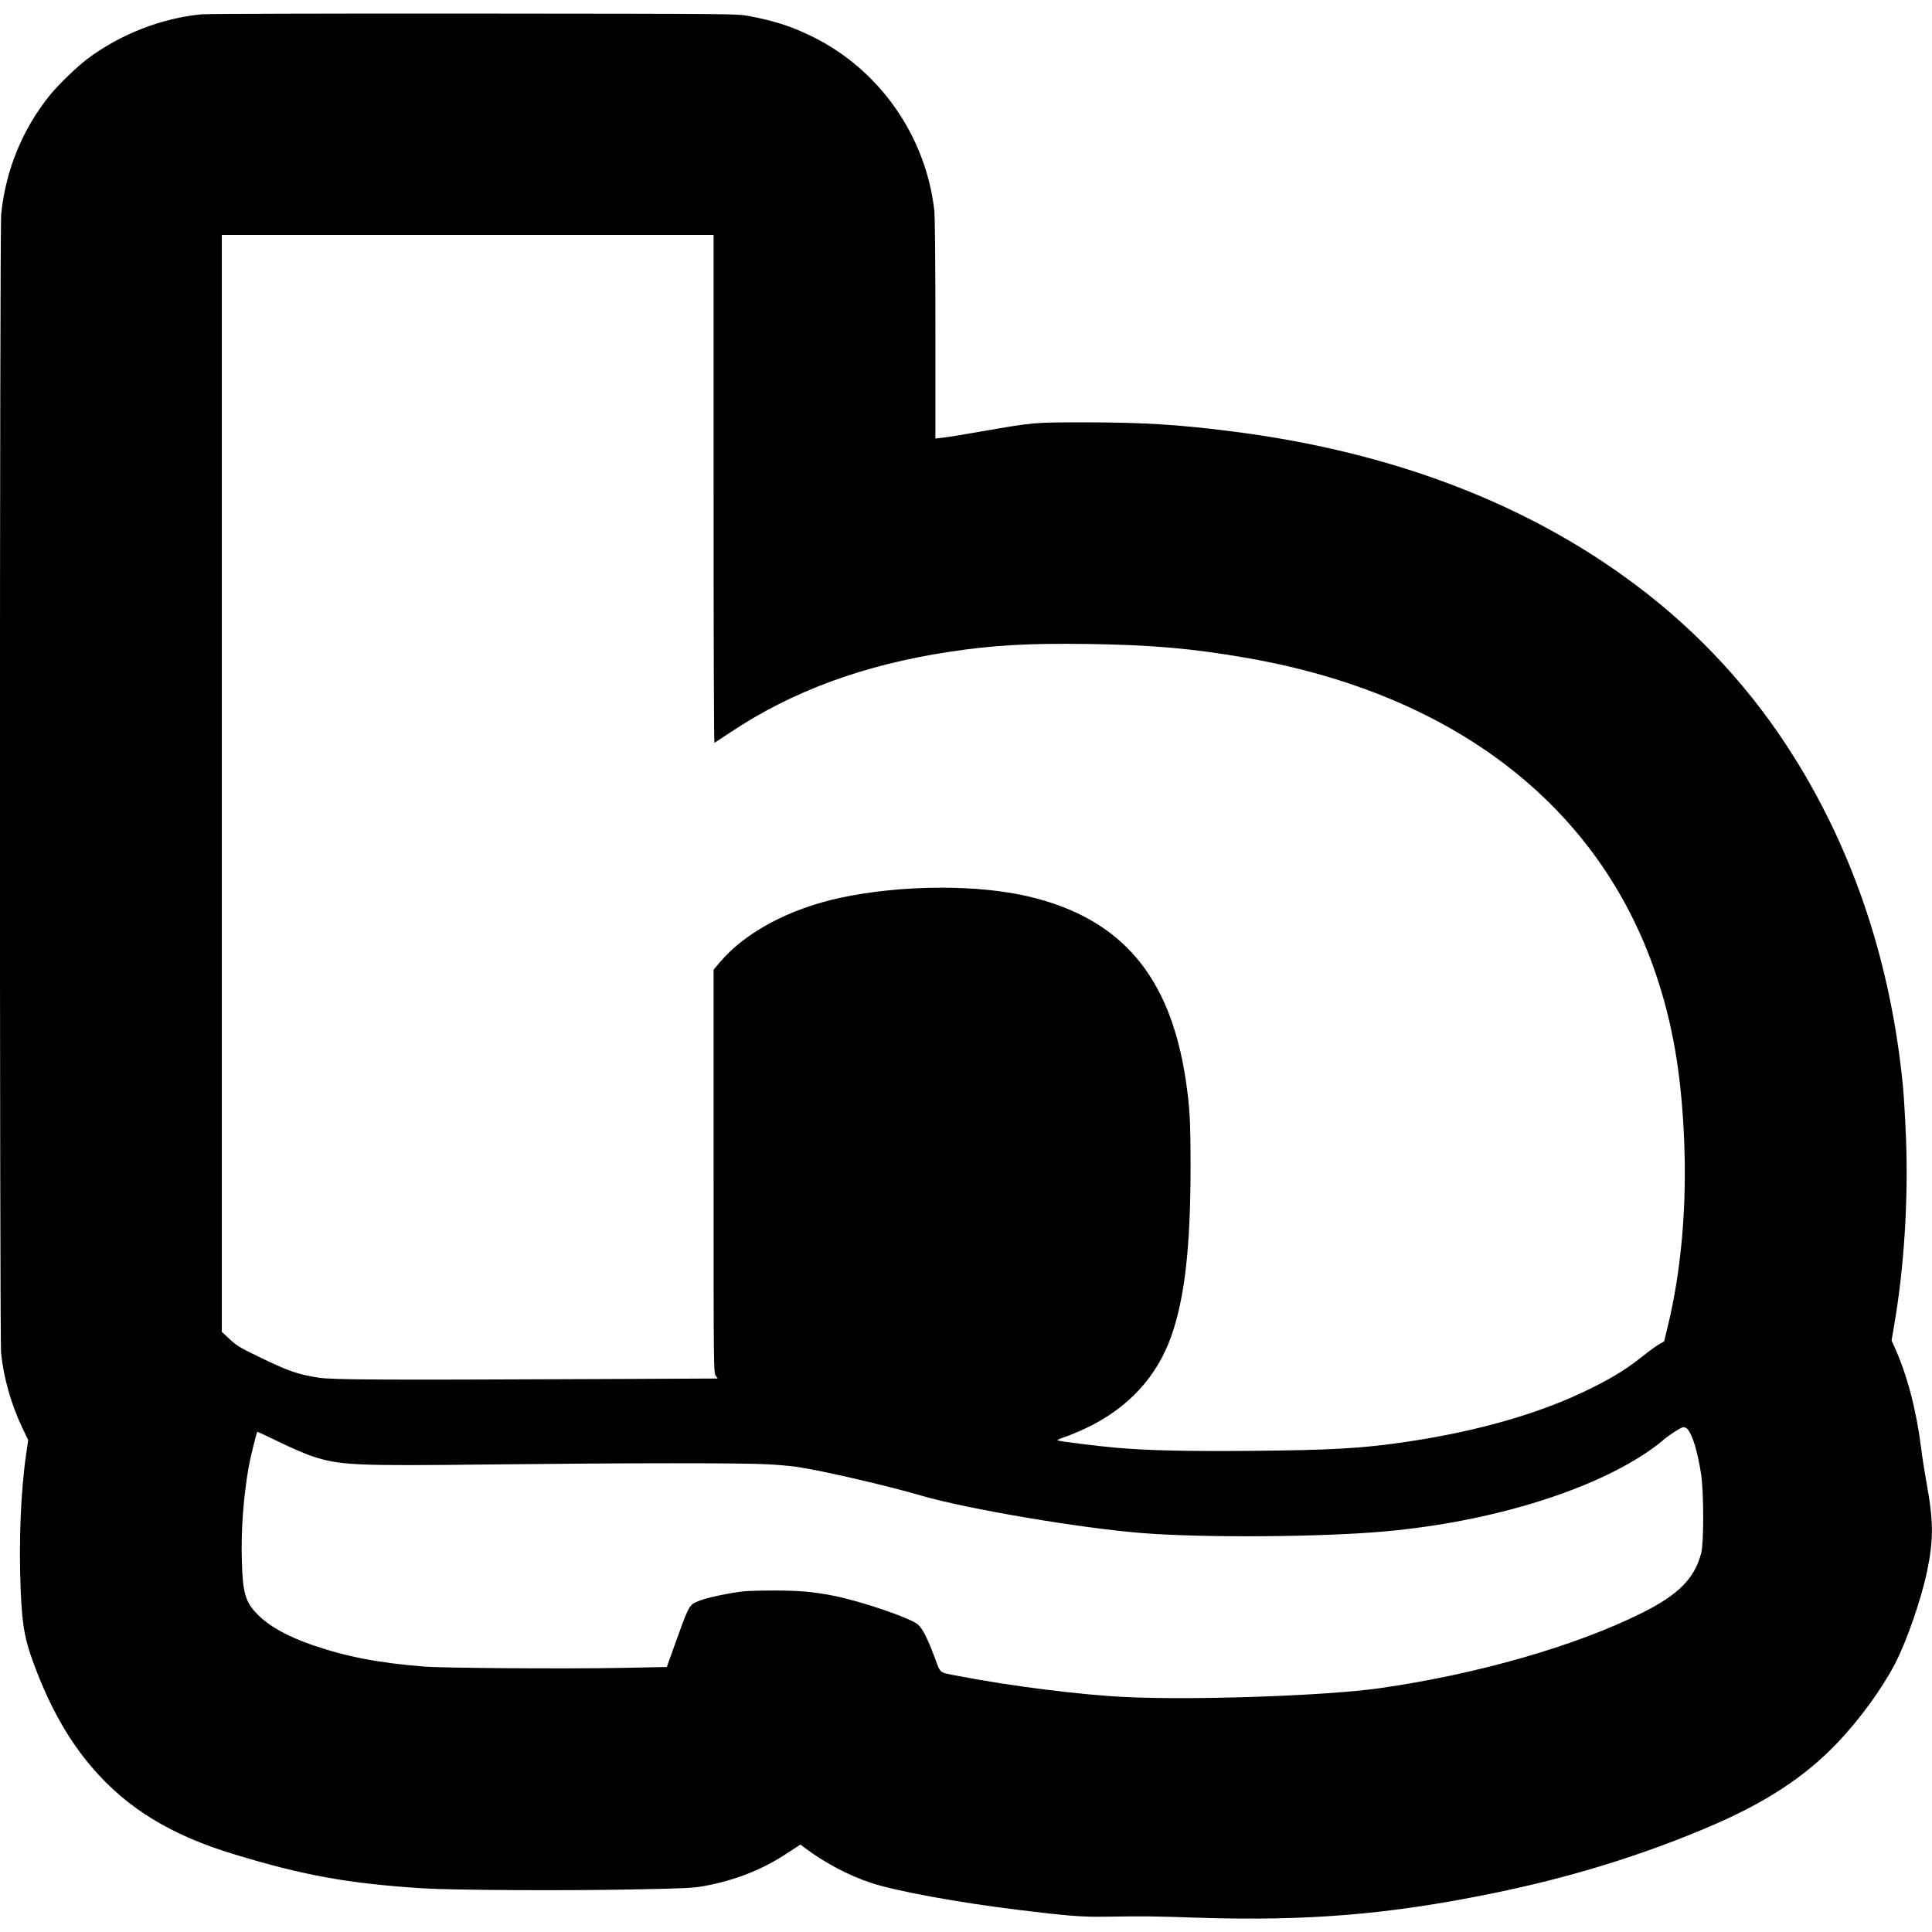
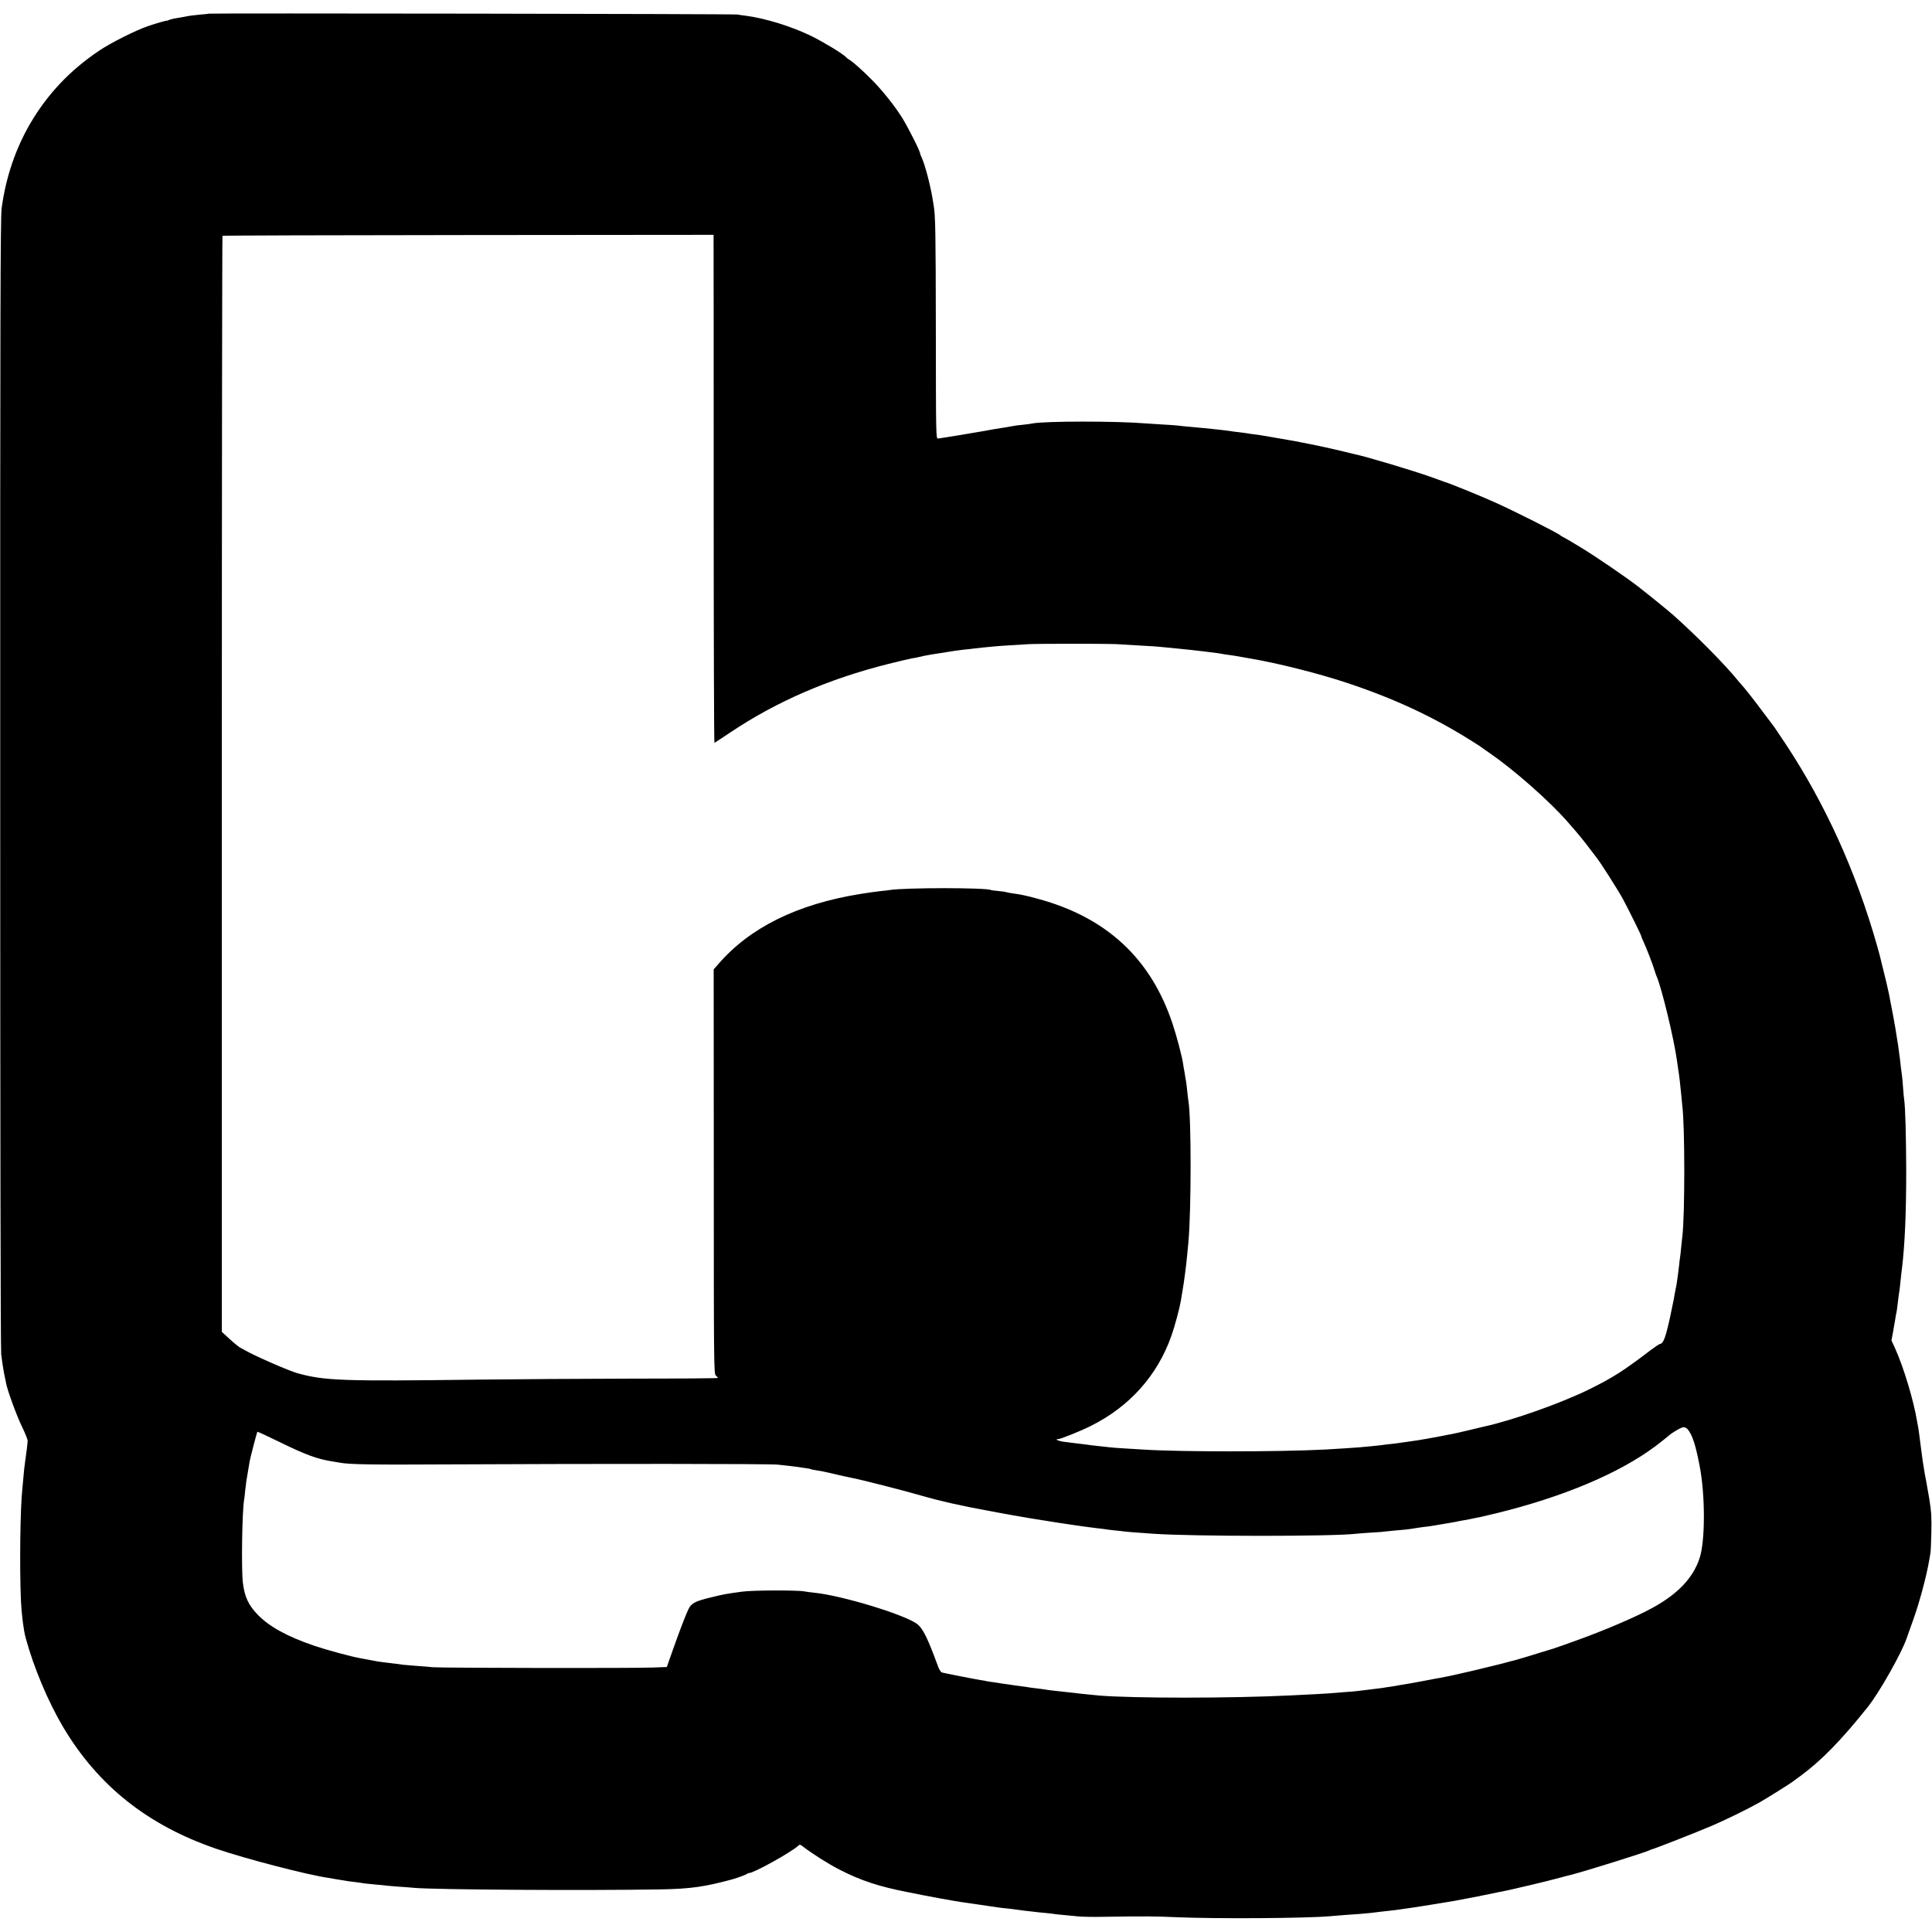
<svg xmlns="http://www.w3.org/2000/svg" version="1.0" width="1768pt" height="1768pt" viewBox="0 0 1768 1768" preserveAspectRatio="xMidYMid meet">
  <g transform="translate(0,1768) scale(0.1,-0.1)" fill="#000000" stroke="none">
-     <path d="M1845 17549 c-367 -35 -743 -182 -1043 -406 -99 -75 -267 -237 -345 -333 -251 -311 -405 -686 -446 -1089 -15 -144 -15 -10277 -1 -10422 23 -228 92 -469 193 -683 l55 -114 -18 -125 c-50 -337 -69 -812 -51 -1242 15 -352 38 -471 146 -749 137 -354 305 -646 509 -882 320 -373 721 -618 1296 -792 637 -194 1044 -268 1725 -312 249 -17 1280 -23 1900 -11 488 9 574 13 670 30 295 54 542 151 776 307 l114 74 40 -30 c179 -135 402 -253 602 -319 230 -77 805 -182 1363 -250 434 -53 572 -64 770 -61 386 5 441 5 855 -9 1007 -33 1754 29 2695 221 719 146 1373 348 1997 614 511 218 872 455 1167 765 204 214 405 490 526 721 107 204 239 585 294 844 62 299 61 465 -8 837 -14 76 -35 211 -46 300 -44 347 -128 665 -241 916 l-29 64 24 141 c91 527 130 1148 108 1714 -7 169 -19 377 -27 462 -108 1120 -442 2132 -993 3015 -384 615 -873 1148 -1457 1585 -999 749 -2248 1222 -3705 1404 -491 62 -798 80 -1320 81 -488 0 -467 2 -970 -85 -157 -28 -313 -53 -347 -56 l-63 -7 0 999 c0 618 -4 1033 -10 1089 -79 687 -507 1294 -1124 1594 -187 91 -339 140 -571 184 -109 21 -126 21 -2515 23 -1323 1 -2445 -2 -2495 -7z m4685 -4345 c0 -1279 3 -2324 8 -2322 4 2 72 47 152 100 560 373 1212 613 1990 732 405 62 727 80 1265 73 592 -8 968 -41 1465 -128 1895 -330 3217 -1350 3740 -2884 156 -458 235 -917 261 -1508 27 -614 -24 -1205 -147 -1717 l-35 -145 -47 -27 c-26 -15 -87 -59 -137 -99 -157 -125 -272 -197 -474 -298 -454 -228 -1033 -397 -1698 -495 -410 -61 -679 -76 -1418 -83 -591 -5 -946 3 -1235 28 -174 15 -534 60 -543 68 -4 4 26 17 65 30 40 13 129 50 197 82 384 183 648 468 780 843 122 346 175 808 176 1536 0 437 -7 558 -45 813 -143 943 -585 1464 -1415 1668 -476 117 -1182 114 -1745 -7 -464 -99 -870 -316 -1099 -586 l-61 -72 0 -1844 c0 -1792 1 -1845 19 -1870 l19 -27 -1072 -5 c-2026 -9 -2456 -7 -2582 13 -191 30 -277 60 -554 195 -160 77 -195 98 -258 157 l-72 67 0 5019 0 5019 2250 0 2250 0 0 -2326z m8912 -8601 c47 -54 92 -202 125 -413 25 -164 26 -624 1 -722 -59 -230 -207 -381 -538 -546 -606 -304 -1513 -564 -2405 -691 -485 -69 -1679 -111 -2320 -81 -410 19 -1047 99 -1525 191 -193 37 -170 20 -225 167 -66 177 -111 266 -154 305 -67 60 -528 217 -782 266 -190 36 -308 46 -554 46 -202 -1 -261 -4 -370 -23 -154 -27 -263 -54 -327 -84 -61 -27 -72 -50 -198 -403 l-68 -190 -409 -8 c-511 -10 -1633 -2 -1813 12 -420 34 -709 90 -1018 196 -226 77 -397 172 -503 279 -114 115 -138 195 -146 496 -8 280 14 572 62 852 14 80 72 319 80 326 1 1 90 -40 196 -92 107 -52 241 -111 299 -130 258 -86 381 -92 1679 -77 1250 14 2262 14 2498 1 95 -5 219 -16 275 -25 226 -34 816 -170 1123 -260 424 -124 1469 -301 2035 -345 567 -44 1644 -36 2215 16 969 87 1898 373 2430 747 39 27 81 60 95 72 55 50 183 135 205 135 12 0 29 -8 37 -17z" />
+     <path d="M1908 17555 c-2 -2 -39 -6 -82 -9 -44 -4 -98 -11 -120 -16 -23 -5 -61 -11 -85 -15 -23 -3 -55 -11 -70 -16 -14 -6 -26 -10 -26 -9 0 4 -91 -22 -165 -47 -116 -39 -347 -155 -456 -229 -264 -178 -467 -393 -623 -657 -138 -235 -227 -497 -266 -782 -11 -83 -14 -958 -13 -5260 0 -3033 3 -5189 9 -5230 5 -38 11 -83 14 -100 11 -65 15 -91 21 -115 3 -14 8 -36 10 -50 12 -64 98 -300 146 -397 28 -59 52 -117 51 -128 -1 -25 -11 -111 -23 -190 -5 -33 -12 -94 -15 -135 -4 -41 -8 -91 -10 -110 -20 -175 -27 -728 -13 -1035 6 -121 24 -263 42 -330 74 -274 205 -585 344 -820 319 -536 772 -897 1397 -1112 271 -93 840 -241 1032 -268 21 -3 49 -8 63 -11 24 -4 48 -8 115 -19 17 -2 53 -7 80 -10 28 -4 61 -8 75 -11 14 -2 59 -6 100 -10 41 -3 86 -8 100 -10 14 -2 68 -6 120 -10 52 -3 111 -8 130 -10 184 -17 1557 -26 2260 -14 271 5 403 24 655 93 45 13 122 41 129 48 6 5 16 9 23 9 41 0 380 188 445 247 17 16 20 15 46 -5 79 -62 234 -160 334 -211 199 -102 362 -155 628 -207 14 -3 70 -14 125 -25 92 -18 228 -43 300 -55 17 -2 41 -6 55 -9 14 -2 45 -7 70 -10 25 -3 74 -11 110 -16 161 -25 188 -28 250 -34 30 -3 66 -8 80 -10 14 -2 48 -7 75 -10 28 -3 64 -7 80 -9 17 -3 63 -7 104 -11 41 -4 84 -9 95 -11 12 -2 50 -6 86 -9 36 -3 92 -9 125 -12 33 -4 139 -6 235 -4 359 6 480 5 675 -4 357 -15 1165 -10 1390 9 72 7 229 18 275 21 25 2 70 6 100 9 88 11 122 15 180 21 30 4 66 8 80 10 14 2 45 7 70 10 25 3 88 13 140 21 52 9 109 18 125 20 17 3 55 9 85 14 30 5 69 12 85 14 97 17 310 59 509 101 86 19 306 71 416 100 74 20 142 37 150 39 139 36 688 208 715 224 6 4 15 7 20 8 24 5 415 158 550 216 112 47 332 155 430 210 76 43 287 175 320 201 6 4 33 24 60 44 192 141 374 327 618 633 104 130 307 489 354 625 12 33 37 105 57 160 60 165 126 411 151 560 4 22 9 51 11 65 3 14 6 99 8 190 3 138 0 188 -19 305 -13 77 -26 151 -29 165 -5 21 -15 76 -31 180 -2 14 -11 82 -20 151 -8 69 -18 136 -20 150 -3 13 -8 40 -11 59 -30 187 -123 498 -203 674 l-32 69 15 81 c8 45 17 99 21 121 3 22 7 47 10 55 2 8 6 40 10 70 3 30 7 64 9 75 5 25 15 105 21 170 3 28 7 66 10 85 27 226 39 510 39 900 -1 310 -8 582 -19 650 -2 14 -7 63 -10 110 -3 47 -8 96 -10 110 -2 14 -7 48 -10 75 -3 28 -7 64 -9 80 -3 17 -7 53 -11 80 -3 28 -8 61 -11 75 -2 14 -11 68 -19 120 -9 52 -25 142 -37 200 -11 58 -21 110 -22 115 -4 24 -40 177 -58 245 -10 41 -21 84 -23 94 -2 10 -16 60 -30 110 -191 671 -471 1287 -833 1836 -53 80 -100 150 -104 155 -5 6 -54 71 -109 145 -88 118 -172 224 -189 240 -3 3 -18 21 -34 40 -121 149 -372 403 -591 599 -39 35 -237 196 -325 264 -110 85 -389 276 -525 358 -49 30 -99 59 -110 66 -11 7 -31 18 -45 25 -14 7 -27 15 -30 18 -17 19 -427 226 -603 304 -133 60 -401 169 -457 186 -14 5 -70 25 -125 45 -146 53 -602 190 -700 209 -11 3 -76 18 -145 35 -161 38 -358 78 -525 106 -109 18 -142 24 -175 30 -14 3 -45 7 -70 10 -25 3 -56 7 -69 10 -14 2 -47 7 -75 10 -28 3 -62 7 -76 10 -26 4 -109 14 -170 20 -19 2 -60 6 -90 9 -30 3 -84 8 -120 11 -36 3 -78 7 -95 10 -16 2 -79 7 -140 10 -60 4 -130 8 -155 10 -276 23 -926 22 -1042 0 -12 -3 -48 -8 -78 -11 -55 -5 -83 -9 -130 -18 -14 -3 -43 -8 -65 -11 -38 -5 -123 -20 -175 -30 -40 -8 -393 -66 -415 -68 -20 -2 -20 4 -21 988 -1 900 -4 1045 -19 1140 -3 17 -7 41 -9 55 -21 132 -70 319 -101 387 -8 17 -15 35 -15 39 0 21 -108 235 -163 324 -67 108 -181 251 -275 346 -86 87 -178 170 -211 188 -9 5 -23 16 -31 25 -33 33 -202 135 -315 191 -180 88 -423 163 -600 186 -27 3 -61 8 -75 11 -23 6 -4837 13 -4842 8z m4622 -2082 c1 -32 1 -1079 1 -2326 0 -1248 3 -2267 7 -2265 4 2 72 46 152 100 422 281 891 484 1438 622 97 24 193 47 212 50 37 6 47 8 120 25 25 5 92 17 150 25 58 9 114 18 125 20 11 2 49 7 85 11 36 3 76 8 90 10 14 2 54 6 90 10 36 3 83 8 105 10 22 2 85 7 140 10 55 4 129 8 165 10 73 5 687 5 795 1 63 -3 229 -13 357 -21 26 -2 75 -6 110 -10 35 -3 86 -8 113 -11 122 -11 380 -42 405 -49 8 -2 35 -6 60 -9 25 -3 54 -8 65 -10 11 -2 65 -11 120 -21 256 -43 621 -135 885 -222 429 -142 788 -308 1137 -527 48 -30 93 -59 98 -63 6 -5 39 -29 75 -53 230 -159 549 -440 720 -636 86 -98 141 -164 193 -234 31 -41 60 -79 65 -85 35 -43 196 -295 244 -383 49 -91 168 -331 168 -340 0 -5 9 -26 19 -48 25 -51 89 -218 102 -264 6 -19 14 -44 19 -55 45 -100 159 -572 186 -770 4 -27 8 -59 10 -70 9 -51 22 -161 30 -250 3 -33 7 -76 9 -95 24 -183 24 -984 1 -1190 -3 -19 -7 -65 -11 -102 -3 -37 -8 -77 -10 -90 -2 -13 -7 -50 -10 -83 -4 -33 -9 -69 -10 -80 -2 -11 -6 -40 -9 -65 -4 -25 -8 -52 -11 -60 -2 -8 -6 -32 -10 -53 -3 -22 -12 -69 -20 -105 -8 -37 -16 -78 -19 -92 -2 -14 -16 -72 -30 -129 -24 -94 -43 -130 -69 -131 -4 0 -42 -26 -84 -57 -248 -189 -342 -249 -554 -354 -256 -127 -704 -286 -969 -344 -8 -2 -72 -17 -143 -34 -70 -17 -142 -33 -160 -36 -17 -3 -52 -9 -77 -15 -25 -5 -83 -16 -130 -24 -78 -14 -118 -20 -197 -31 -15 -2 -41 -6 -58 -8 -16 -3 -59 -9 -95 -12 -36 -4 -72 -8 -80 -10 -8 -1 -51 -6 -95 -10 -44 -4 -93 -9 -110 -10 -33 -3 -215 -15 -310 -20 -422 -22 -1333 -22 -1665 0 -25 1 -99 6 -164 10 -66 4 -127 8 -135 10 -9 1 -50 6 -91 10 -41 4 -82 9 -90 10 -8 2 -42 6 -75 10 -33 4 -73 9 -90 11 -16 2 -52 7 -80 10 -47 6 -88 24 -54 24 23 0 208 74 301 121 354 176 609 461 737 823 31 87 74 248 86 316 3 19 10 60 15 90 16 90 36 245 45 345 3 33 7 80 10 105 27 294 27 1135 1 1290 -3 14 -7 54 -11 90 -3 36 -8 74 -10 85 -2 11 -7 38 -10 59 -3 21 -7 48 -10 60 -2 12 -7 37 -9 56 -11 70 -58 248 -97 365 -198 593 -602 968 -1224 1138 -103 29 -169 43 -240 52 -28 4 -53 9 -57 11 -3 2 -35 7 -70 10 -34 3 -65 7 -69 9 -37 23 -791 23 -929 0 -14 -2 -52 -7 -85 -10 -33 -3 -116 -15 -184 -26 -576 -93 -1010 -308 -1298 -642 l-42 -48 1 -1851 c0 -1803 1 -1850 19 -1866 10 -9 19 -19 19 -22 0 -3 -357 -6 -792 -6 -436 -1 -1065 -5 -1398 -9 -1246 -16 -1407 -11 -1660 59 -75 21 -392 159 -475 208 -11 6 -32 18 -46 25 -14 7 -58 43 -97 79 l-72 66 0 5013 c0 2756 3 5014 6 5017 3 3 1015 6 2250 7 l2244 2 0 -58z m8912 -10870 c44 -50 75 -145 112 -340 52 -272 51 -686 -1 -843 -60 -180 -197 -325 -428 -452 -149 -83 -449 -211 -710 -304 -11 -4 -56 -20 -100 -36 -74 -27 -133 -46 -210 -68 -16 -5 -75 -23 -130 -40 -55 -17 -109 -32 -120 -35 -11 -2 -47 -12 -80 -21 -33 -9 -67 -17 -75 -19 -8 -2 -69 -17 -135 -33 -108 -27 -321 -75 -385 -86 -14 -2 -74 -13 -135 -25 -60 -11 -123 -23 -140 -26 -16 -3 -55 -9 -85 -14 -30 -6 -75 -13 -100 -17 -25 -3 -54 -8 -65 -10 -23 -3 -87 -11 -160 -20 -27 -3 -61 -7 -75 -9 -14 -2 -68 -7 -120 -10 -52 -4 -113 -9 -135 -11 -37 -3 -181 -11 -355 -19 -548 -27 -1436 -27 -1754 -1 -68 6 -247 25 -291 31 -16 2 -57 7 -90 10 -33 3 -71 8 -85 10 -14 3 -47 7 -75 11 -27 3 -61 7 -75 9 -14 3 -77 12 -140 20 -63 9 -126 18 -140 20 -14 3 -45 7 -70 11 -25 3 -52 7 -60 9 -8 3 -33 7 -55 10 -51 8 -335 64 -356 70 -9 3 -24 27 -34 53 -93 254 -135 340 -184 384 -91 83 -694 268 -951 293 -36 4 -76 9 -90 12 -62 12 -469 11 -565 -2 -150 -20 -171 -24 -285 -52 -150 -36 -184 -54 -211 -111 -31 -67 -83 -204 -144 -377 l-53 -150 -133 -5 c-183 -7 -1941 -4 -2009 3 -30 3 -95 9 -145 12 -49 4 -103 8 -120 10 -16 2 -73 9 -125 16 -52 6 -104 13 -115 15 -28 5 -124 23 -160 30 -78 13 -312 77 -415 112 -252 86 -412 174 -520 284 -85 87 -121 163 -137 291 -16 123 -7 667 11 762 2 12 7 50 10 86 4 36 9 76 11 90 2 13 9 53 15 89 6 36 13 74 14 85 6 32 67 269 71 273 2 2 90 -39 197 -91 249 -122 352 -160 498 -182 25 -4 54 -9 65 -11 80 -15 285 -19 950 -15 1461 7 2961 6 3050 -2 50 -5 122 -13 160 -18 39 -6 85 -12 104 -15 19 -2 37 -6 40 -8 4 -3 27 -7 51 -11 25 -3 72 -12 105 -20 93 -22 192 -44 223 -50 64 -11 489 -119 627 -160 180 -52 379 -97 640 -144 33 -6 69 -13 80 -15 11 -2 36 -6 55 -10 19 -3 46 -8 60 -11 14 -3 95 -17 180 -31 153 -25 167 -27 245 -39 22 -3 67 -10 100 -15 129 -19 164 -24 255 -35 36 -4 72 -8 80 -10 8 -2 44 -6 80 -10 36 -3 76 -8 90 -10 23 -3 61 -6 255 -20 363 -26 1651 -26 1860 -1 17 2 81 7 143 11 62 3 120 8 130 10 9 1 53 6 97 10 81 6 129 12 175 20 14 3 48 7 75 11 51 6 63 7 125 18 79 13 97 16 130 22 19 3 42 7 50 9 8 3 33 7 55 11 22 3 60 10 85 16 25 5 56 12 70 14 14 3 81 19 150 35 620 152 1133 369 1465 619 49 38 99 77 110 87 34 32 119 82 141 82 11 1 28 -7 36 -16z" />
  </g>
</svg>
